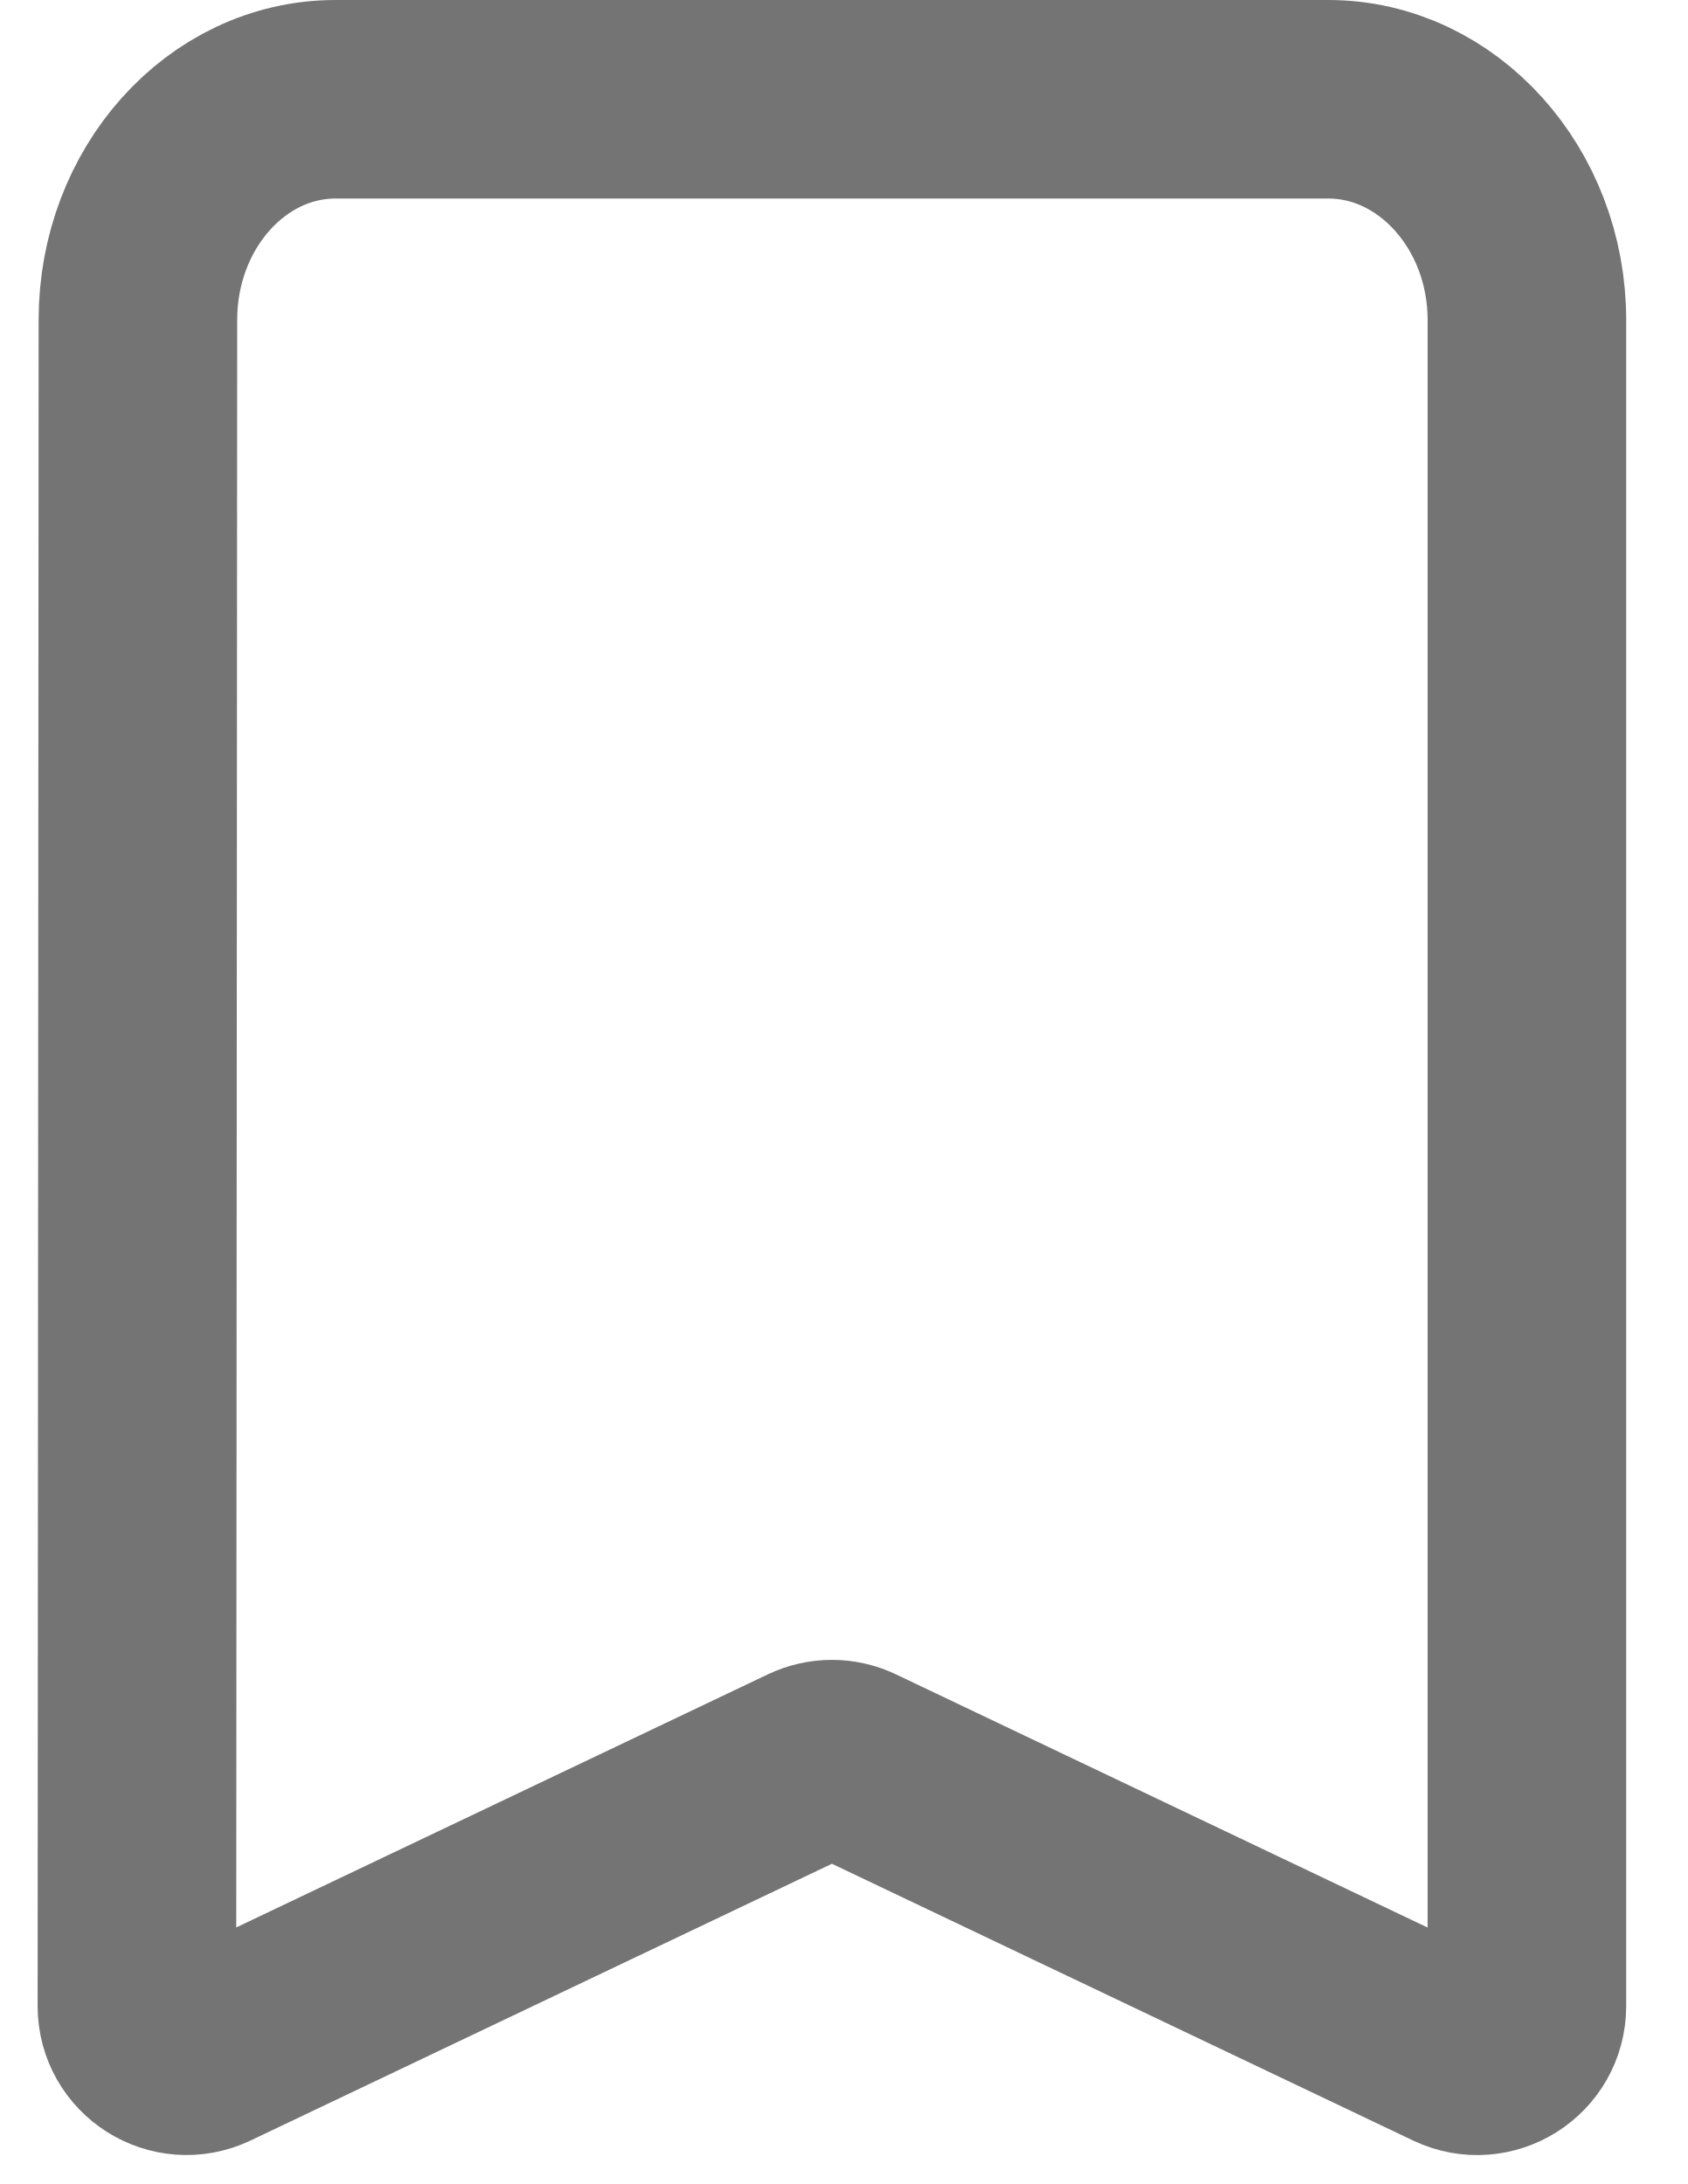
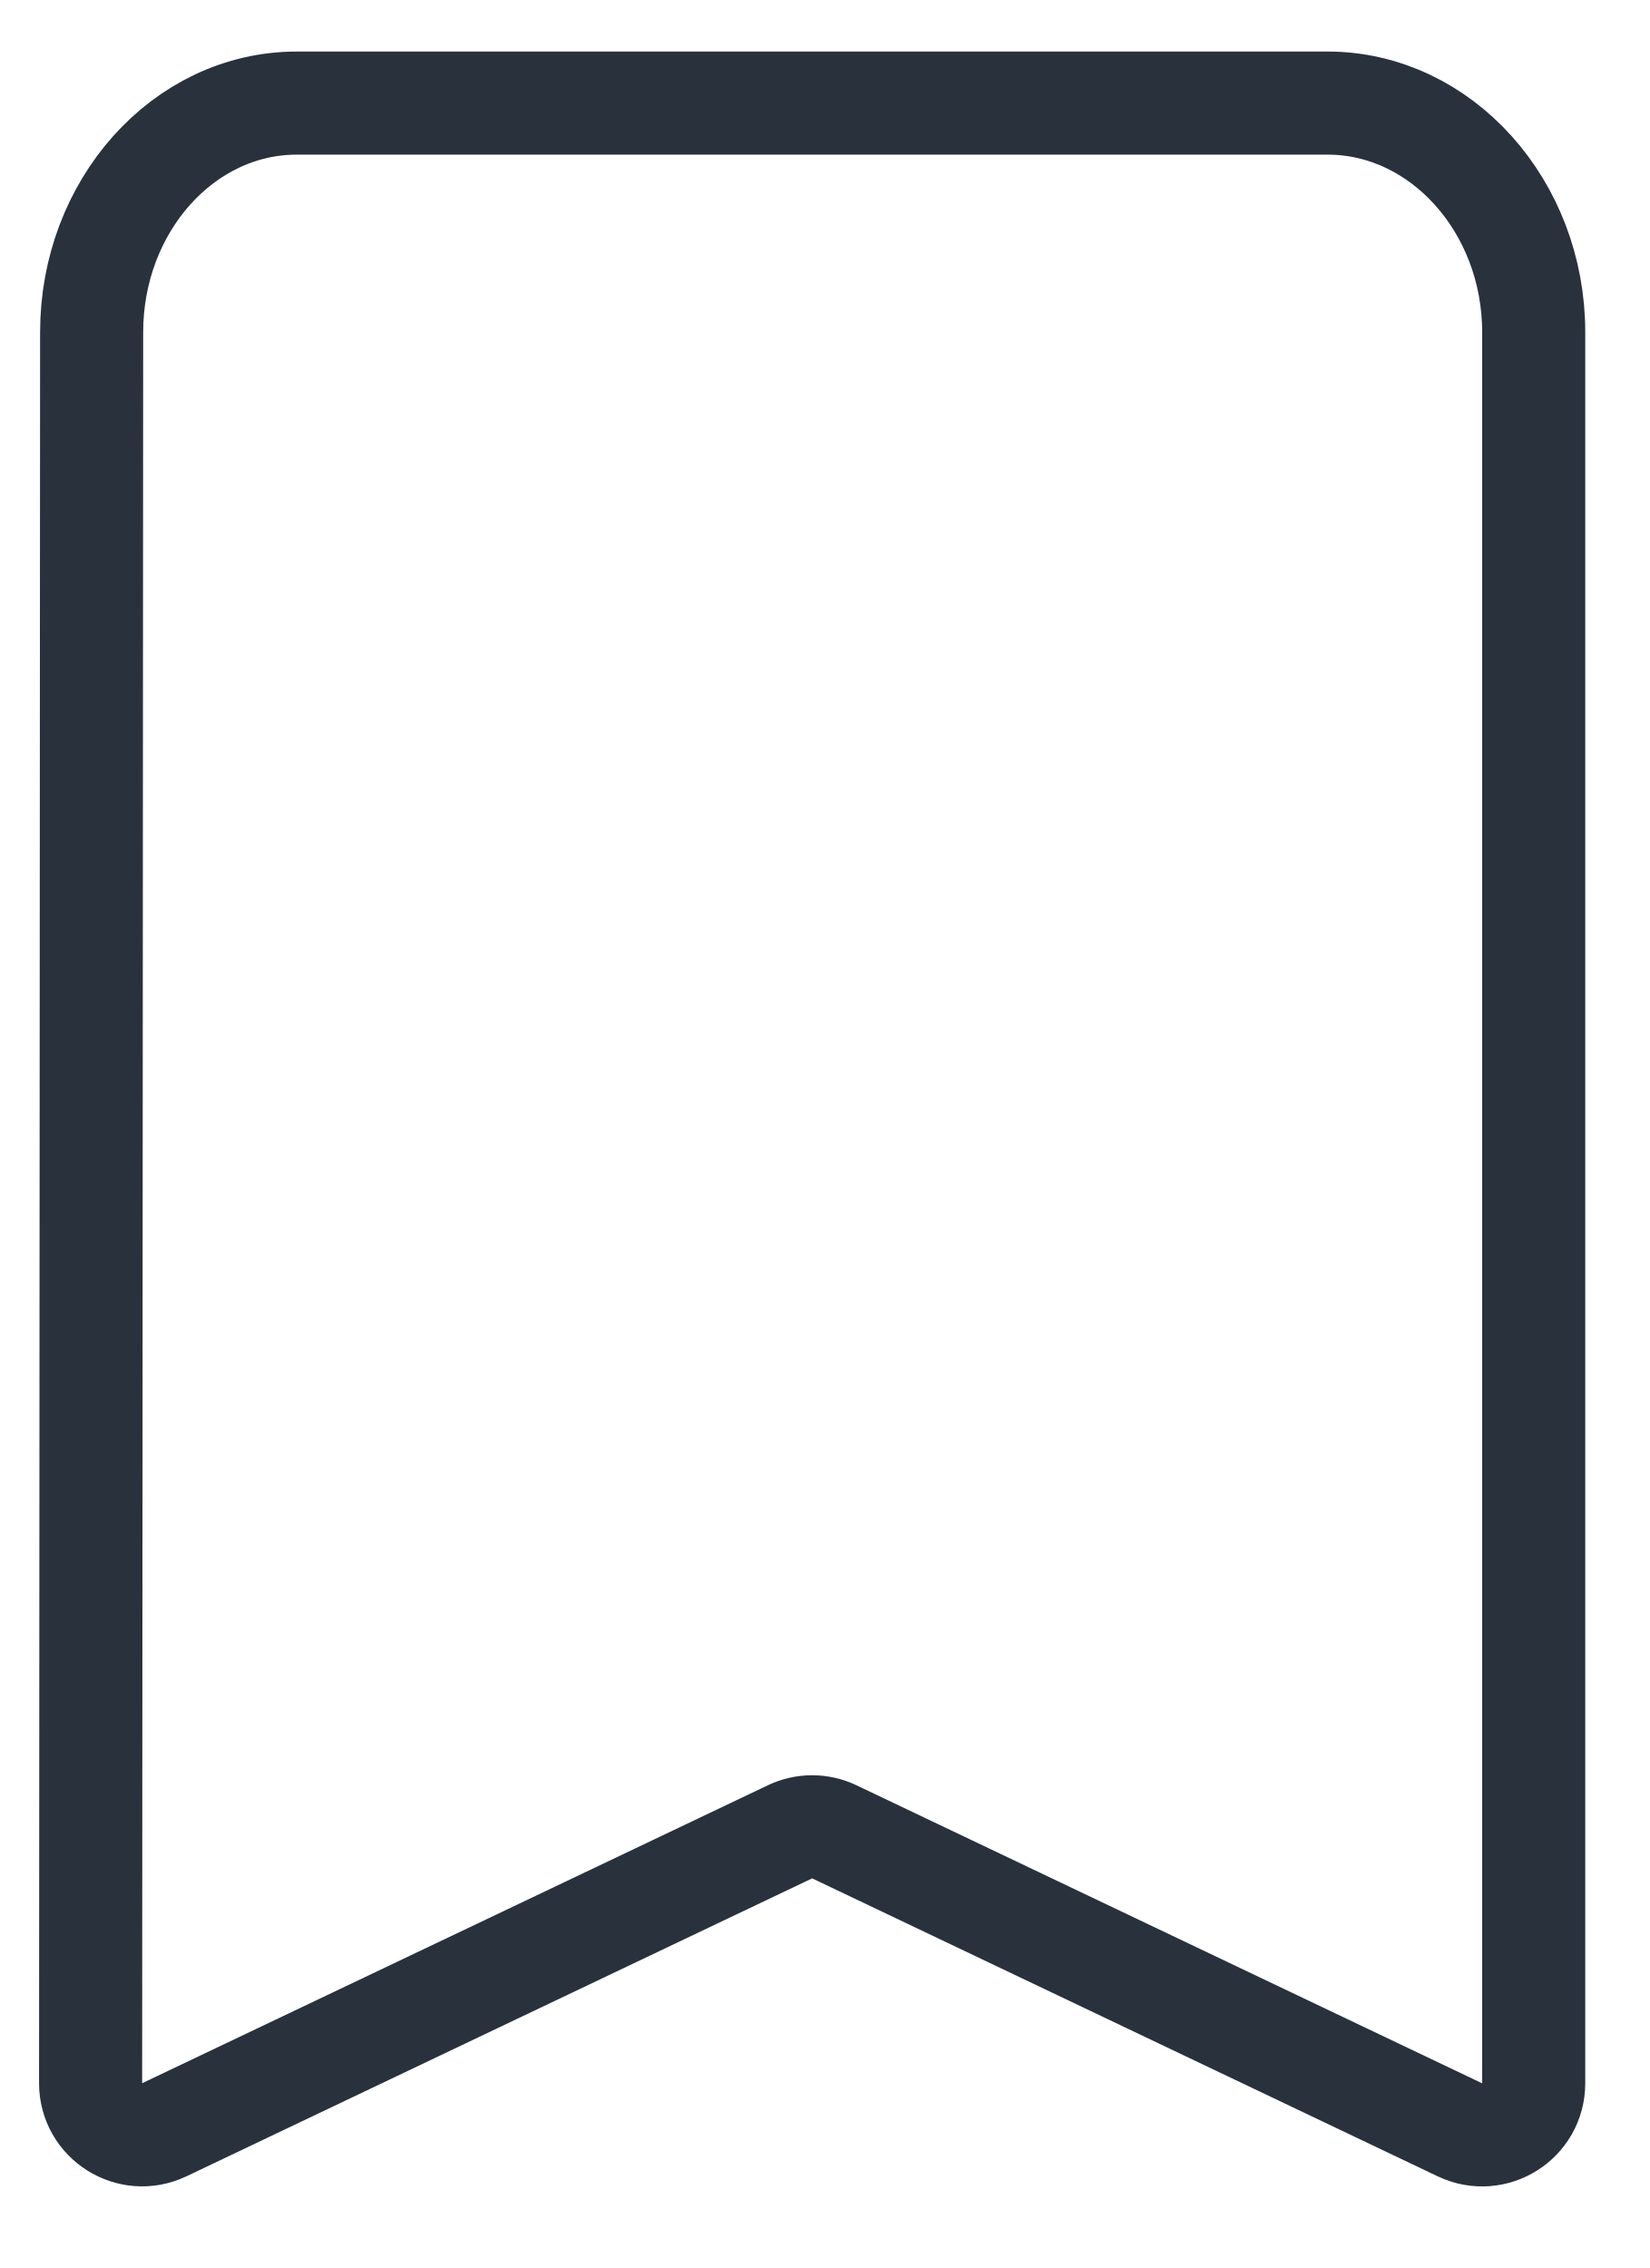
- <svg xmlns="http://www.w3.org/2000/svg" width="17" height="22" viewBox="0 0 17 22" fill="none">
-   <path d="M13.379 1H3.379C2.279 1 1.389 2 1.389 3.222L1.379 20.208C1.379 20.575 1.762 20.817 2.094 20.659L8.164 17.769C8.3 17.704 8.458 17.704 8.594 17.769L14.664 20.66C14.996 20.817 15.379 20.576 15.379 20.208V3.222C15.379 2 14.479 1 13.379 1Z" stroke="#747474" stroke-width="2" />
+ <svg xmlns="http://www.w3.org/2000/svg" width="16" height="22" viewBox="0 0 16 22" fill="none">
+   <path d="M12.879 1H2.879C1.779 1 0.889 2 0.889 3.222L0.879 20.208C0.879 20.575 1.262 20.817 1.594 20.659L7.664 17.769C7.8 17.704 7.958 17.704 8.094 17.769L14.164 20.66C14.496 20.817 14.879 20.576 14.879 20.208V3.222C14.879 2 13.979 1 12.879 1Z" stroke="#29313D" />
</svg>
